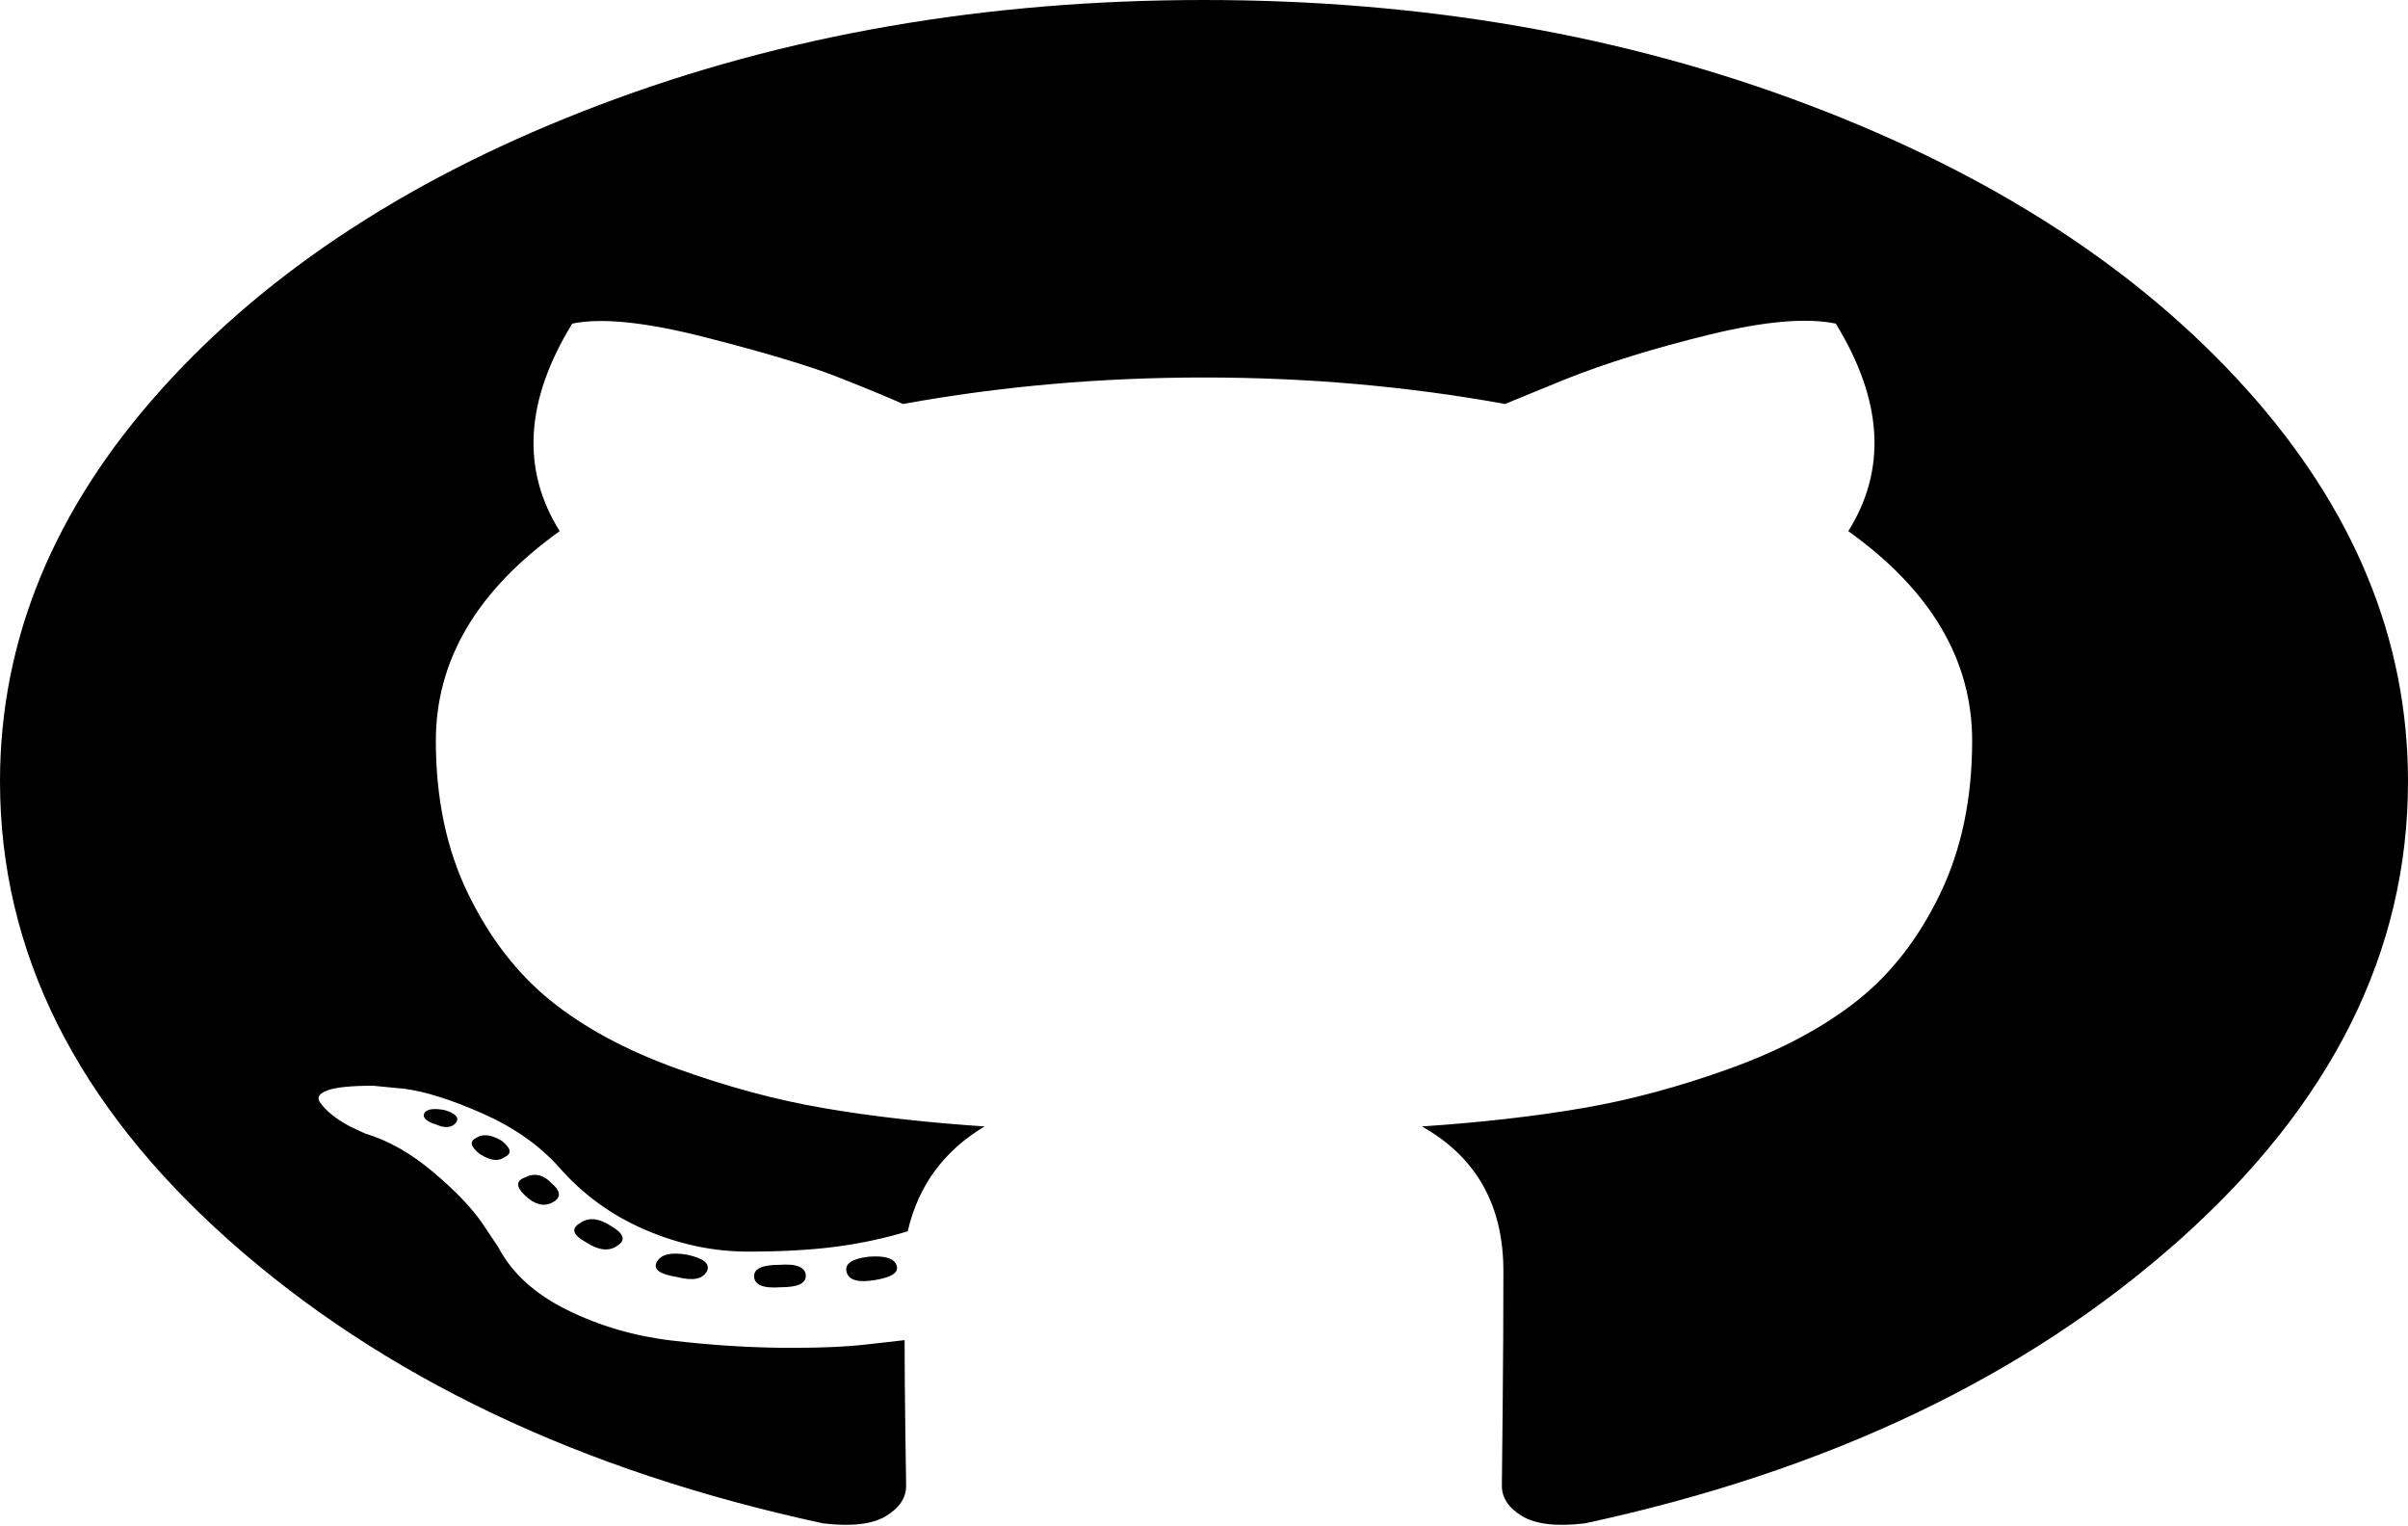
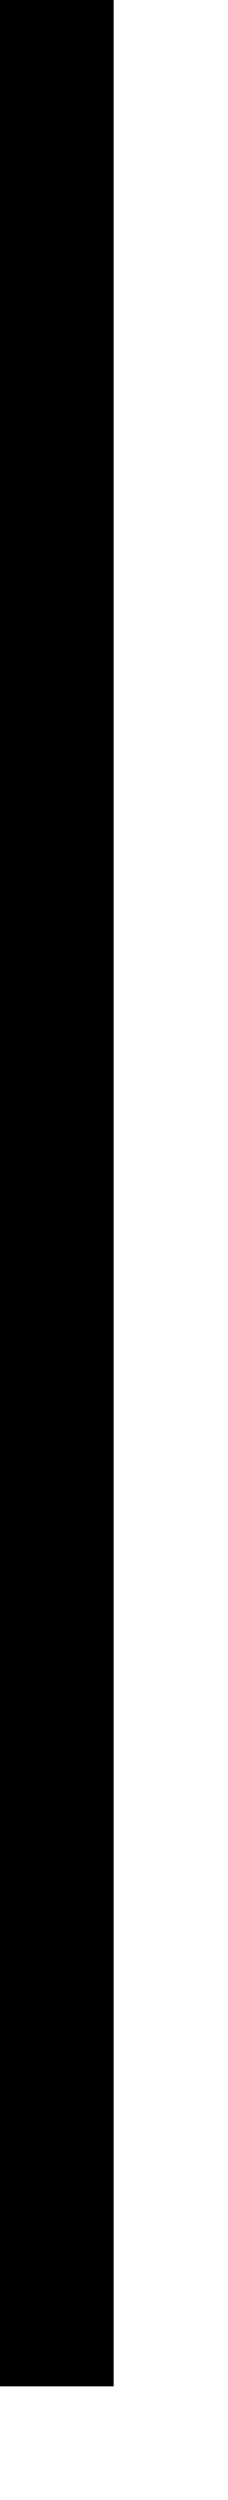
- <svg xmlns="http://www.w3.org/2000/svg" version="1.1" width="30px" height="19px">
-   <g transform="matrix(1 0 0 1 -293 -6 )">
-     <path d="M 7.471 1.306  C 9.769 0.435  12.279 0  15 0  C 17.721 0  20.231 0.435  22.529 1.306  C 24.827 2.176  26.647 3.357  27.988 4.848  C 29.329 6.34  30 7.968  30 9.734  C 30 11.855  29.046 13.763  27.139 15.457  C 25.231 17.152  22.767 18.324  19.746 18.975  C 19.395 19.017  19.134 18.987  18.965 18.886  C 18.796 18.785  18.711 18.658  18.711 18.506  C 18.711 18.48  18.714 18.157  18.721 17.536  C 18.727 16.915  18.73 16.347  18.73 15.831  C 18.73 15.012  18.392 14.412  17.715 14.031  C 18.457 13.981  19.124 13.905  19.717 13.803  C 20.309 13.702  20.921 13.537  21.553 13.309  C 22.184 13.081  22.712 12.8  23.135 12.466  C 23.558 12.132  23.903 11.689  24.17 11.135  C 24.437 10.582  24.57 9.946  24.57 9.227  C 24.57 8.222  24.056 7.352  23.027 6.616  C 23.509 5.847  23.457 4.986  22.871 4.031  C 22.507 3.955  21.979 4.001  21.289 4.17  C 20.599 4.339  20 4.525  19.492 4.728  L 18.75 5.032  C 17.539 4.812  16.289 4.702  15 4.702  C 13.711 4.702  12.461 4.812  11.25 5.032  C 11.042 4.939  10.765 4.825  10.42 4.69  C 10.075 4.555  9.531 4.392  8.789 4.202  C 8.047 4.012  7.493 3.955  7.129 4.031  C 6.543 4.986  6.491 5.847  6.973 6.616  C 5.944 7.352  5.43 8.222  5.43 9.227  C 5.43 9.946  5.563 10.579  5.83 11.129  C 6.097 11.678  6.439 12.122  6.855 12.46  C 7.272 12.798  7.796 13.081  8.428 13.309  C 9.059 13.537  9.671 13.702  10.264 13.803  C 10.856 13.905  11.523 13.981  12.266 14.031  C 11.758 14.336  11.439 14.771  11.309 15.337  C 11.035 15.421  10.742 15.485  10.43 15.527  C 10.117 15.569  9.746 15.59  9.316 15.59  C 8.887 15.59  8.46 15.5  8.037 15.318  C 7.614 15.136  7.253 14.872  6.953 14.526  C 6.706 14.255  6.39 14.036  6.006 13.867  C 5.622 13.698  5.299 13.596  5.039 13.562  L 4.648 13.524  C 4.375 13.524  4.186 13.543  4.082 13.581  C 3.978 13.619  3.945 13.668  3.984 13.727  C 4.023 13.786  4.082 13.845  4.16 13.905  C 4.238 13.964  4.323 14.014  4.414 14.057  L 4.551 14.12  C 4.837 14.205  5.12 14.365  5.4 14.602  C 5.68 14.838  5.885 15.054  6.016 15.248  L 6.211 15.54  C 6.38 15.861  6.667 16.121  7.07 16.319  C 7.474 16.518  7.91 16.645  8.379 16.699  C 8.848 16.754  9.3 16.784  9.736 16.788  C 10.173 16.792  10.534 16.778  10.82 16.744  L 11.27 16.693  C 11.27 17.014  11.273 17.388  11.279 17.815  C 11.286 18.242  11.289 18.472  11.289 18.506  C 11.289 18.658  11.204 18.785  11.035 18.886  C 10.866 18.987  10.605 19.017  10.254 18.975  C 7.233 18.324  4.769 17.152  2.861 15.457  C 0.954 13.763  0 11.855  0 9.734  C 0 7.968  0.671 6.34  2.012 4.848  C 3.353 3.357  5.173 2.176  7.471 1.306  Z M 5.43 14.006  C 5.547 14.057  5.632 14.048  5.684 13.981  C 5.723 13.922  5.677 13.871  5.547 13.829  C 5.417 13.803  5.332 13.812  5.293 13.854  C 5.254 13.913  5.299 13.964  5.43 14.006  Z M 5.977 14.374  C 6.107 14.458  6.211 14.471  6.289 14.412  C 6.38 14.369  6.367 14.302  6.25 14.209  C 6.12 14.133  6.016 14.12  5.938 14.171  C 5.846 14.213  5.859 14.281  5.977 14.374  Z M 6.543 14.893  C 6.66 15.003  6.771 15.033  6.875 14.982  C 6.992 14.923  6.992 14.843  6.875 14.741  C 6.771 14.631  6.66 14.606  6.543 14.665  C 6.426 14.707  6.426 14.783  6.543 14.893  Z M 7.305 15.476  C 7.461 15.578  7.591 15.59  7.695 15.514  C 7.799 15.447  7.773 15.366  7.617 15.274  C 7.461 15.172  7.331 15.159  7.227 15.235  C 7.109 15.303  7.135 15.383  7.305 15.476  Z M 8.438 15.907  C 8.633 15.958  8.757 15.933  8.809 15.831  C 8.848 15.738  8.763 15.671  8.555 15.628  C 8.359 15.595  8.236 15.624  8.184 15.717  C 8.132 15.81  8.216 15.873  8.438 15.907  Z M 9.727 16.034  C 9.935 16.034  10.039 15.988  10.039 15.895  C 10.039 15.785  9.928 15.738  9.707 15.755  C 9.499 15.755  9.395 15.802  9.395 15.895  C 9.395 16.004  9.505 16.051  9.727 16.034  Z M 10.898 15.945  C 11.107 15.911  11.198 15.852  11.172 15.768  C 11.146 15.675  11.029 15.637  10.82 15.654  C 10.612 15.679  10.521 15.742  10.547 15.844  C 10.573 15.945  10.69 15.979  10.898 15.945  Z " fill-rule="nonzero" fill="#000000" stroke="none" transform="matrix(1 0 0 1 293 6 )" />
+ <svg xmlns="http://www.w3.org/2000/svg" version="1.1" width="2px" height="22px">
+   <g transform="matrix(1 0 0 1 -119 -5 )">
+     <path d="M 119.5 5  L 119.5 26  " stroke-width="1" stroke="#000000" fill="none" />
  </g>
</svg>
